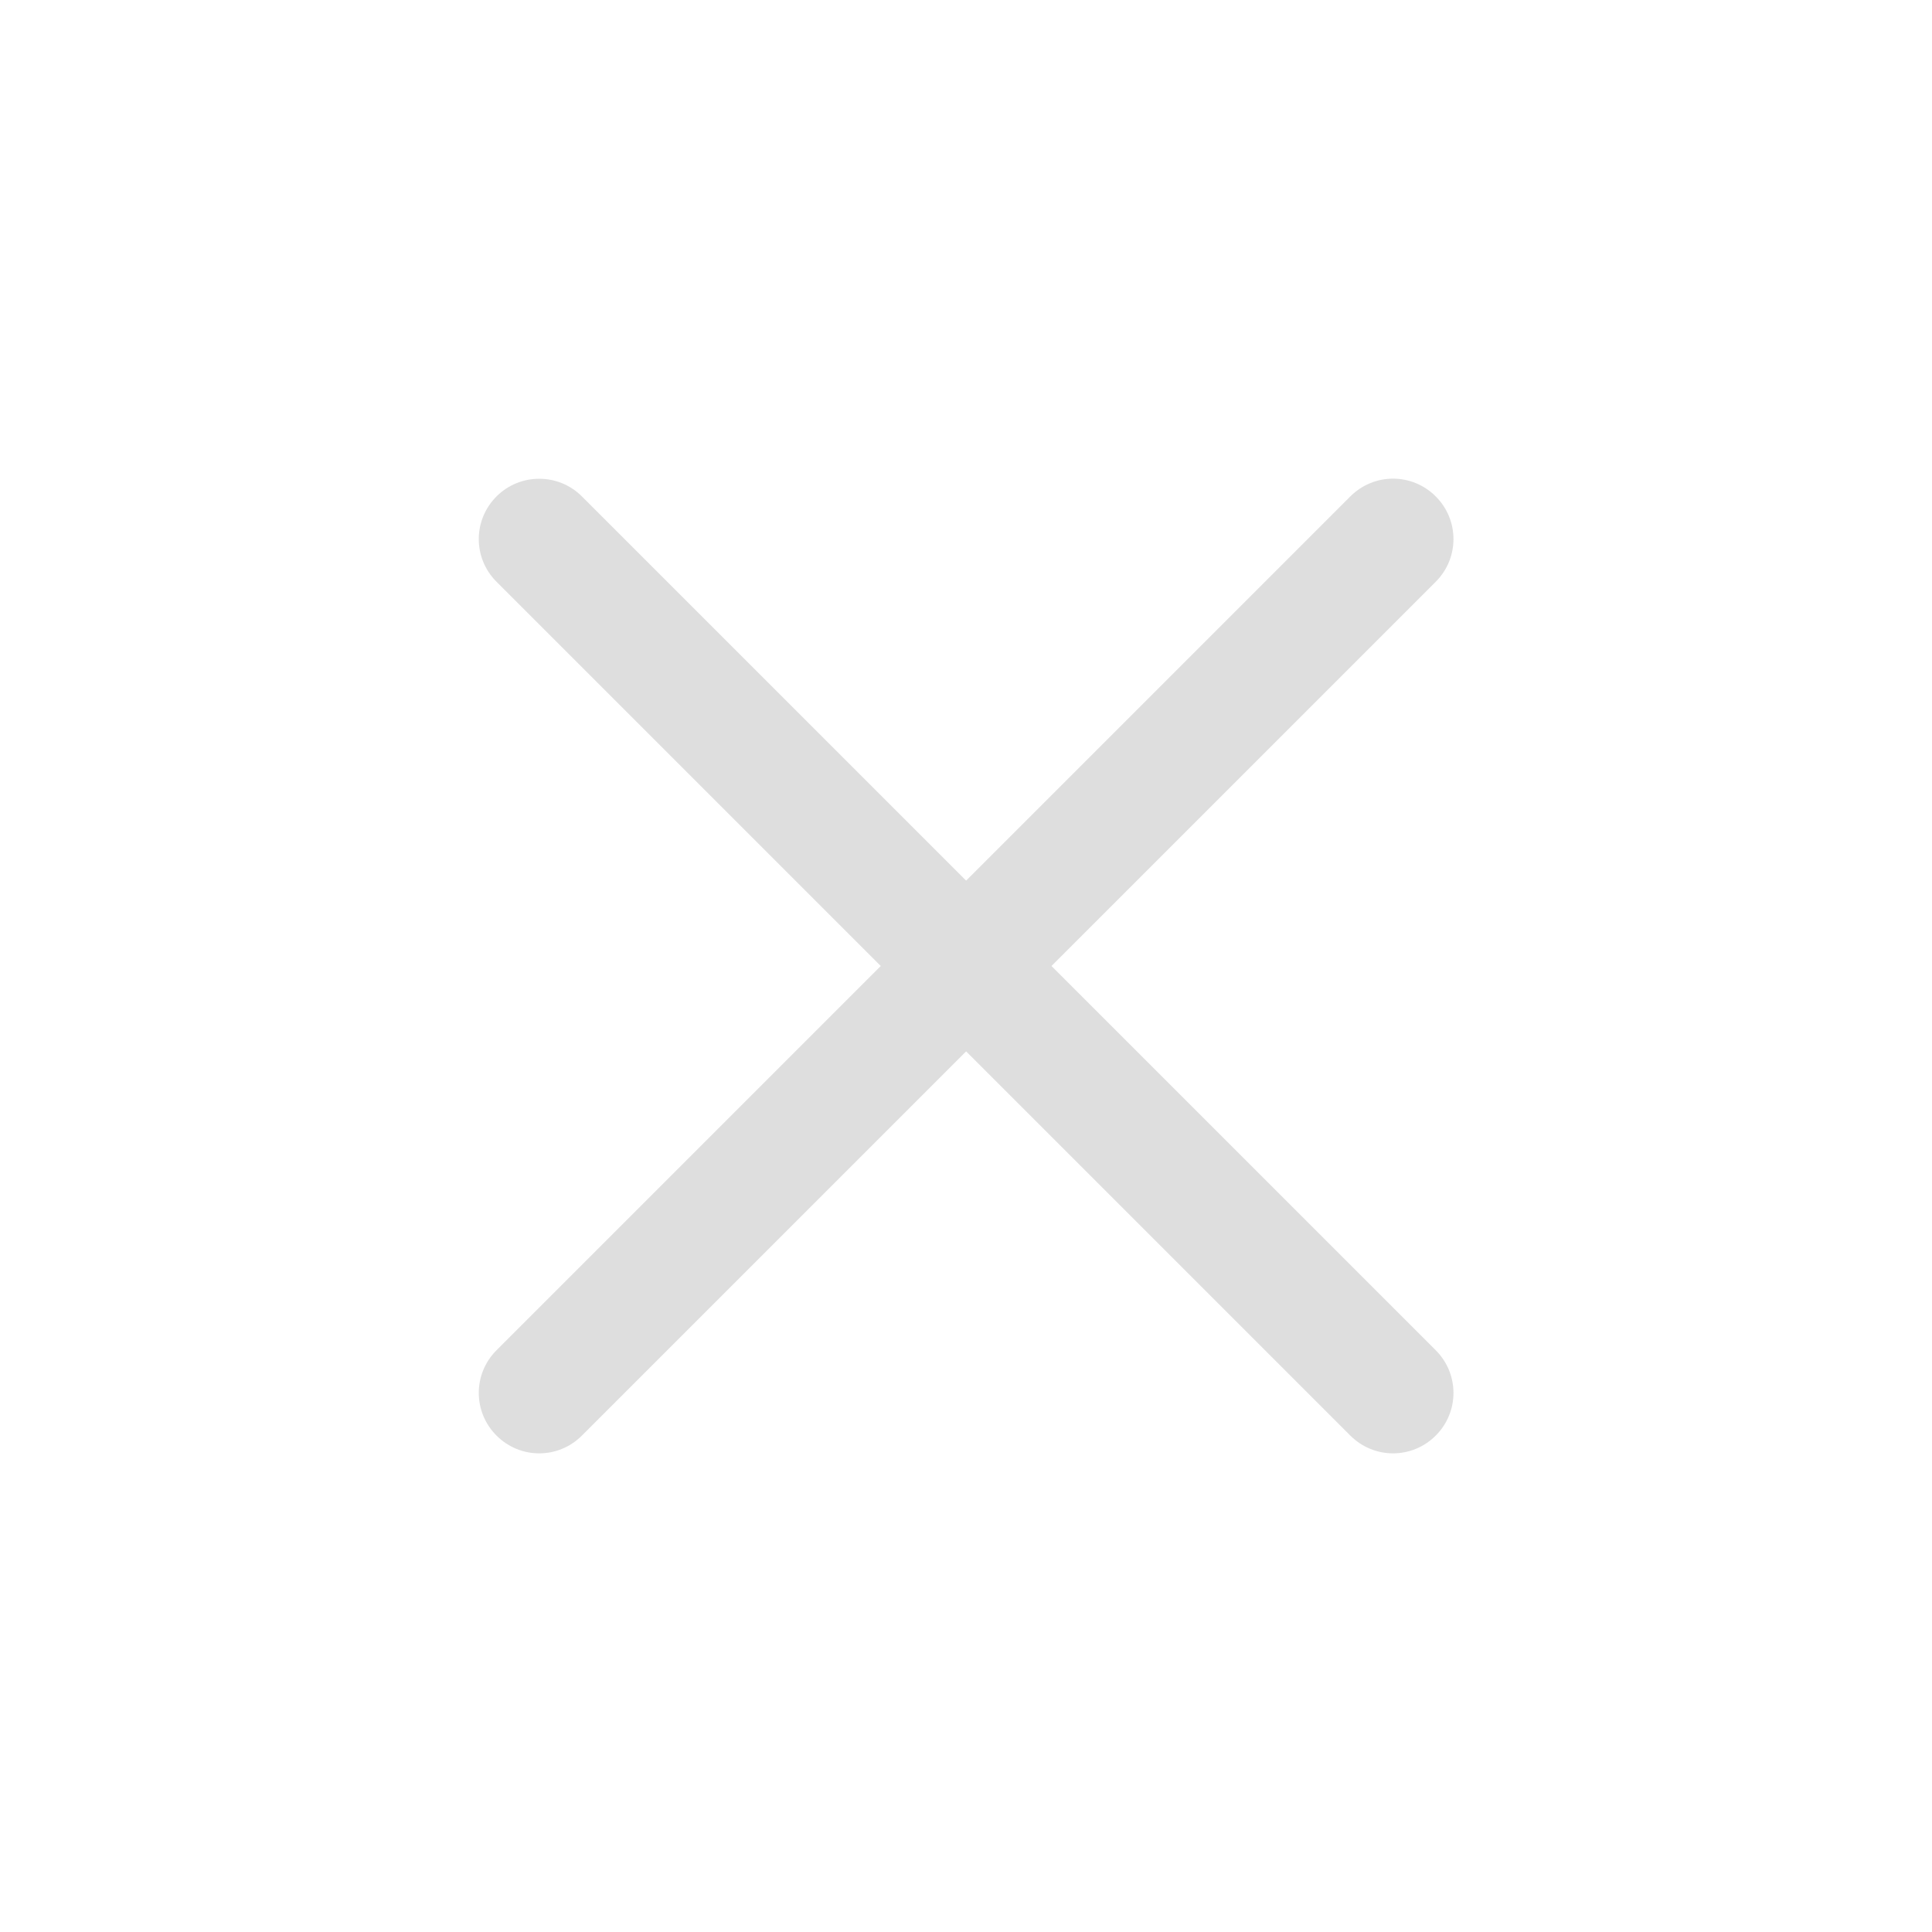
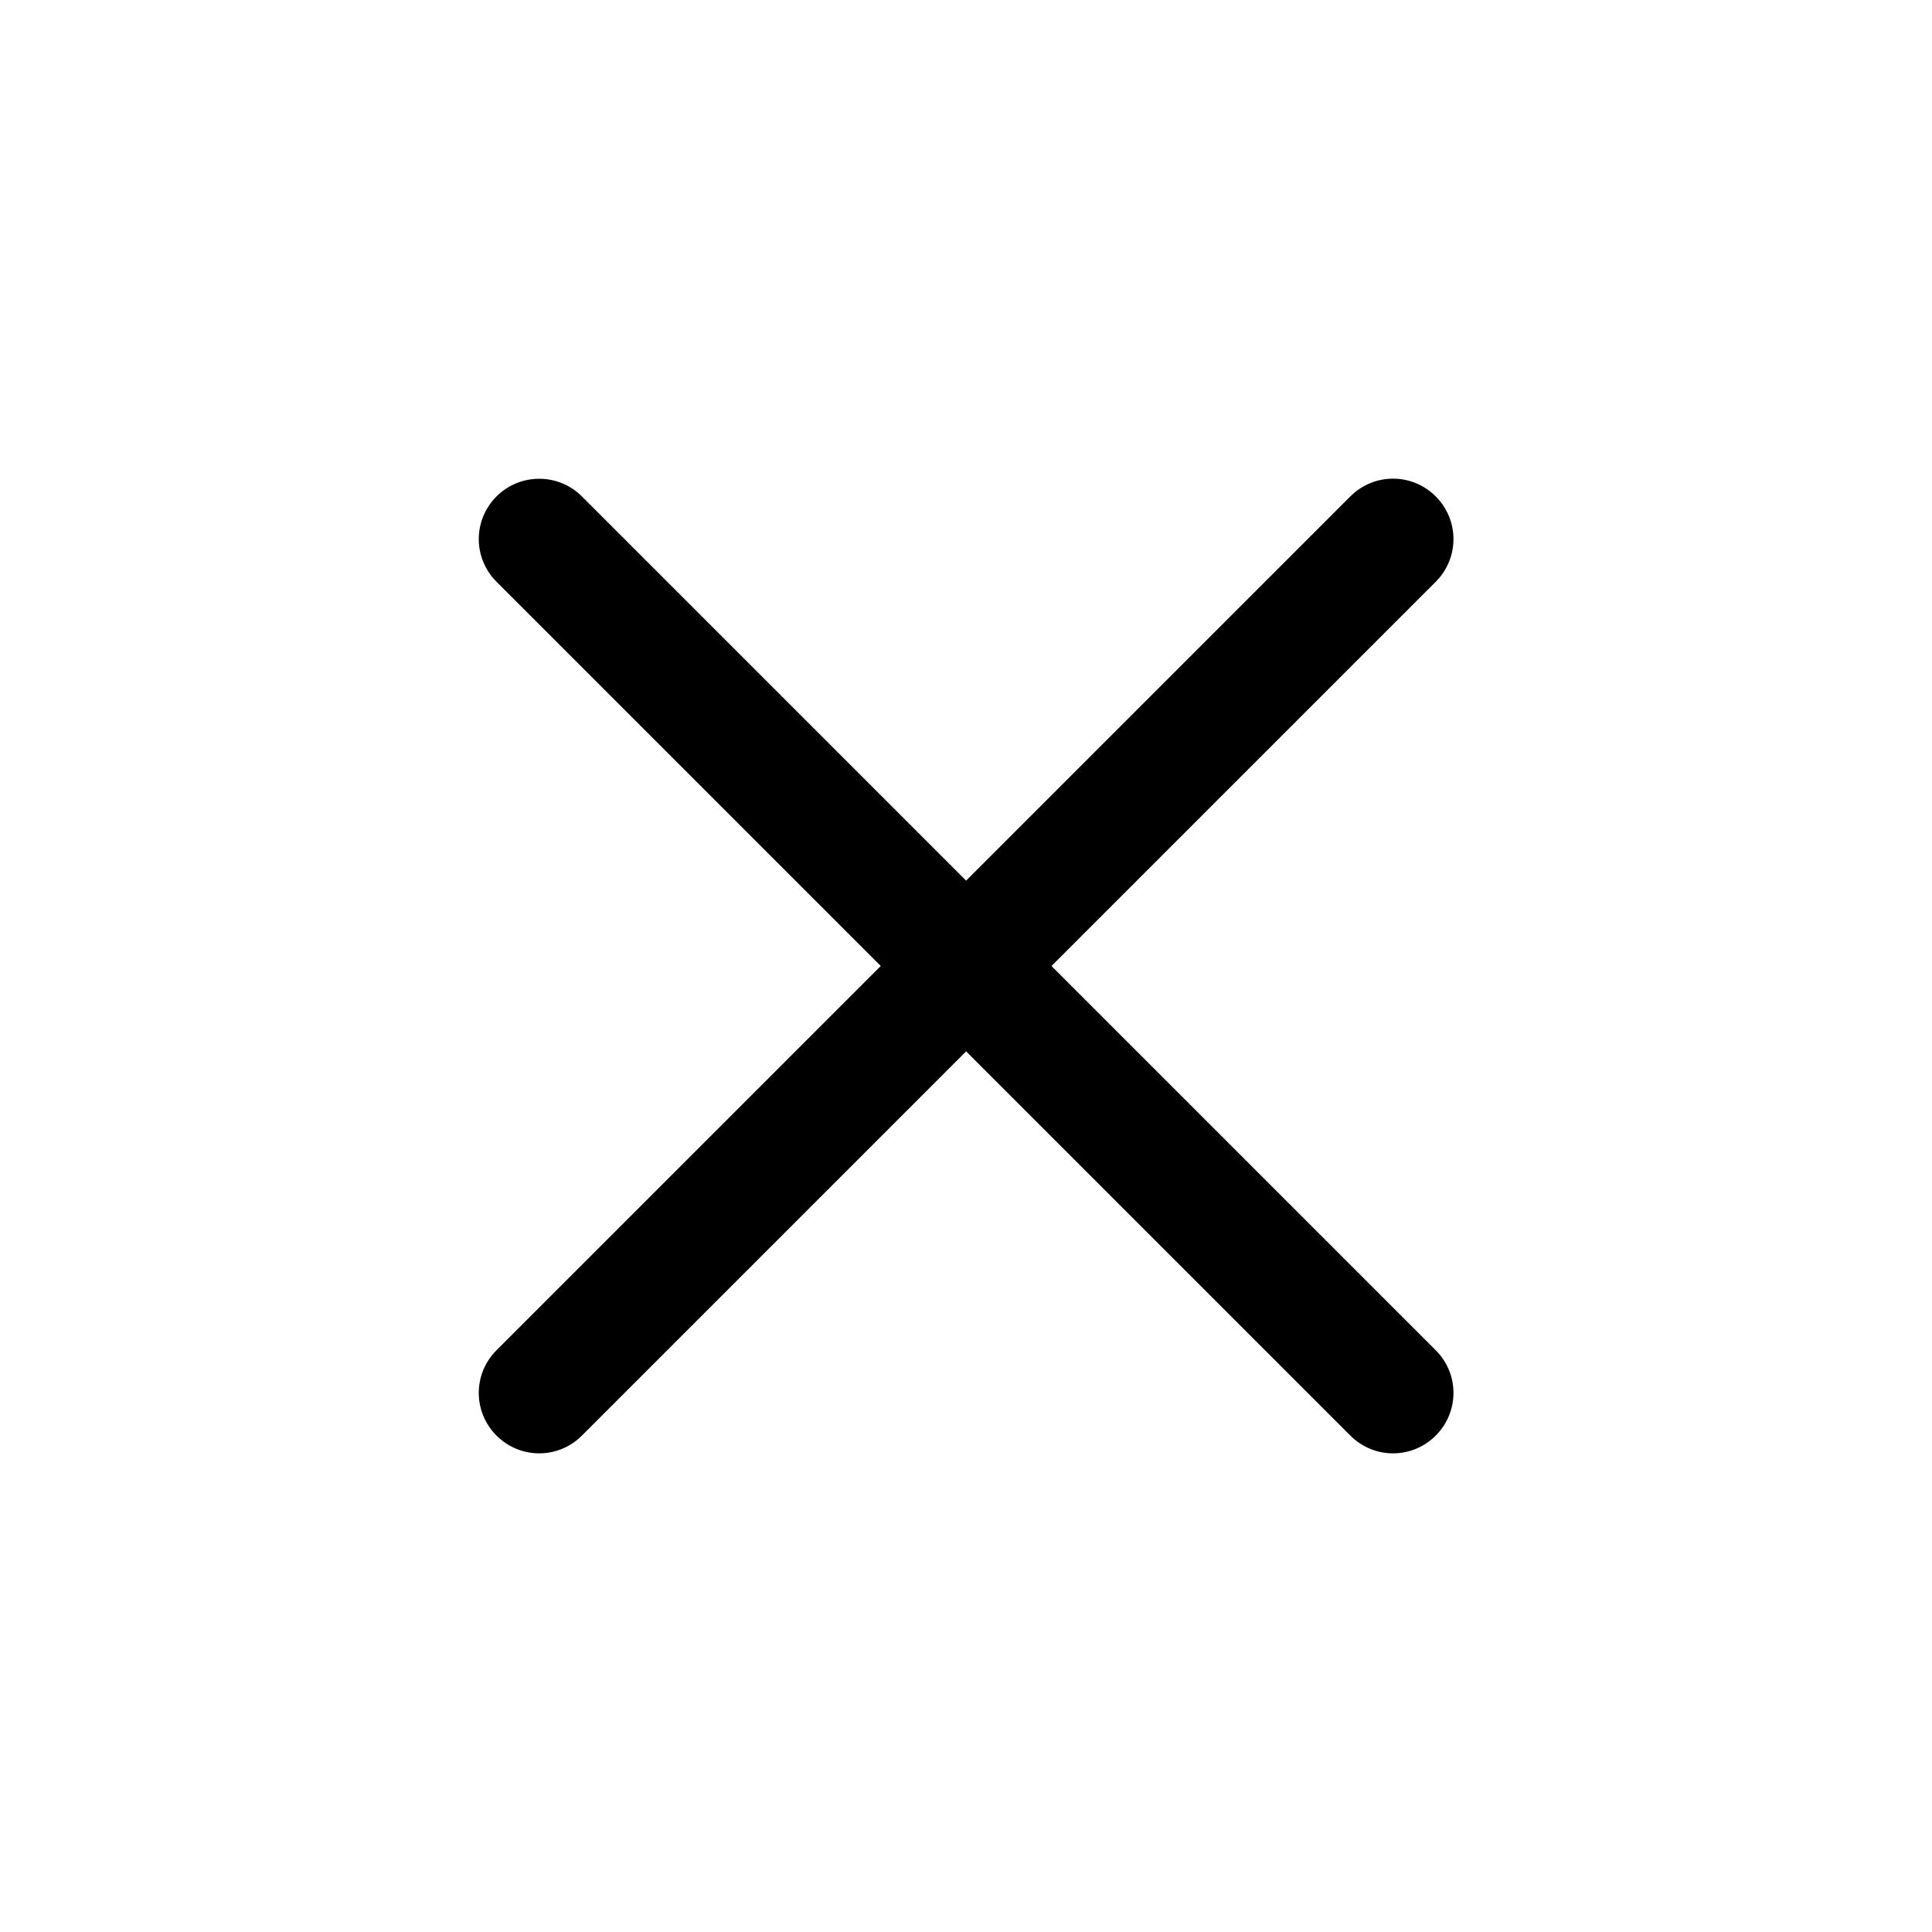
<svg xmlns="http://www.w3.org/2000/svg" width="16" height="16" version="1.1">
-   <path d="m4.465 3.965c-0.128 0-0.256 0.049-0.353 0.146-0.196 0.196-0.196 0.511 0 0.707l3.182 3.182-3.182 3.182c-0.196 0.196-0.196 0.511 0 0.707 0.196 0.196 0.511 0.196 0.707 0l3.182-3.182 3.182 3.182c0.196 0.196 0.511 0.196 0.707 0 0.196-0.196 0.196-0.511 0-0.707l-3.182-3.182 3.182-3.182c0.196-0.196 0.196-0.511 0-0.707-0.196-0.196-0.511-0.196-0.707 0l-3.182 3.182-3.182-3.182c-0.098-0.098-0.226-0.146-0.353-0.146z" fill="#dedede" stroke-linecap="round" stroke-linejoin="round" stroke-width="1.915" style="paint-order:stroke fill markers" />
+   <path d="m4.465 3.965c-0.128 0-0.256 0.049-0.353 0.146-0.196 0.196-0.196 0.511 0 0.707l3.182 3.182-3.182 3.182c-0.196 0.196-0.196 0.511 0 0.707 0.196 0.196 0.511 0.196 0.707 0l3.182-3.182 3.182 3.182c0.196 0.196 0.511 0.196 0.707 0 0.196-0.196 0.196-0.511 0-0.707l-3.182-3.182 3.182-3.182c0.196-0.196 0.196-0.511 0-0.707-0.196-0.196-0.511-0.196-0.707 0l-3.182 3.182-3.182-3.182c-0.098-0.098-0.226-0.146-0.353-0.146z" fill="currentColor" stroke-linecap="round" stroke-linejoin="round" stroke-width="1.915" style="paint-order:stroke fill markers" />
</svg>
